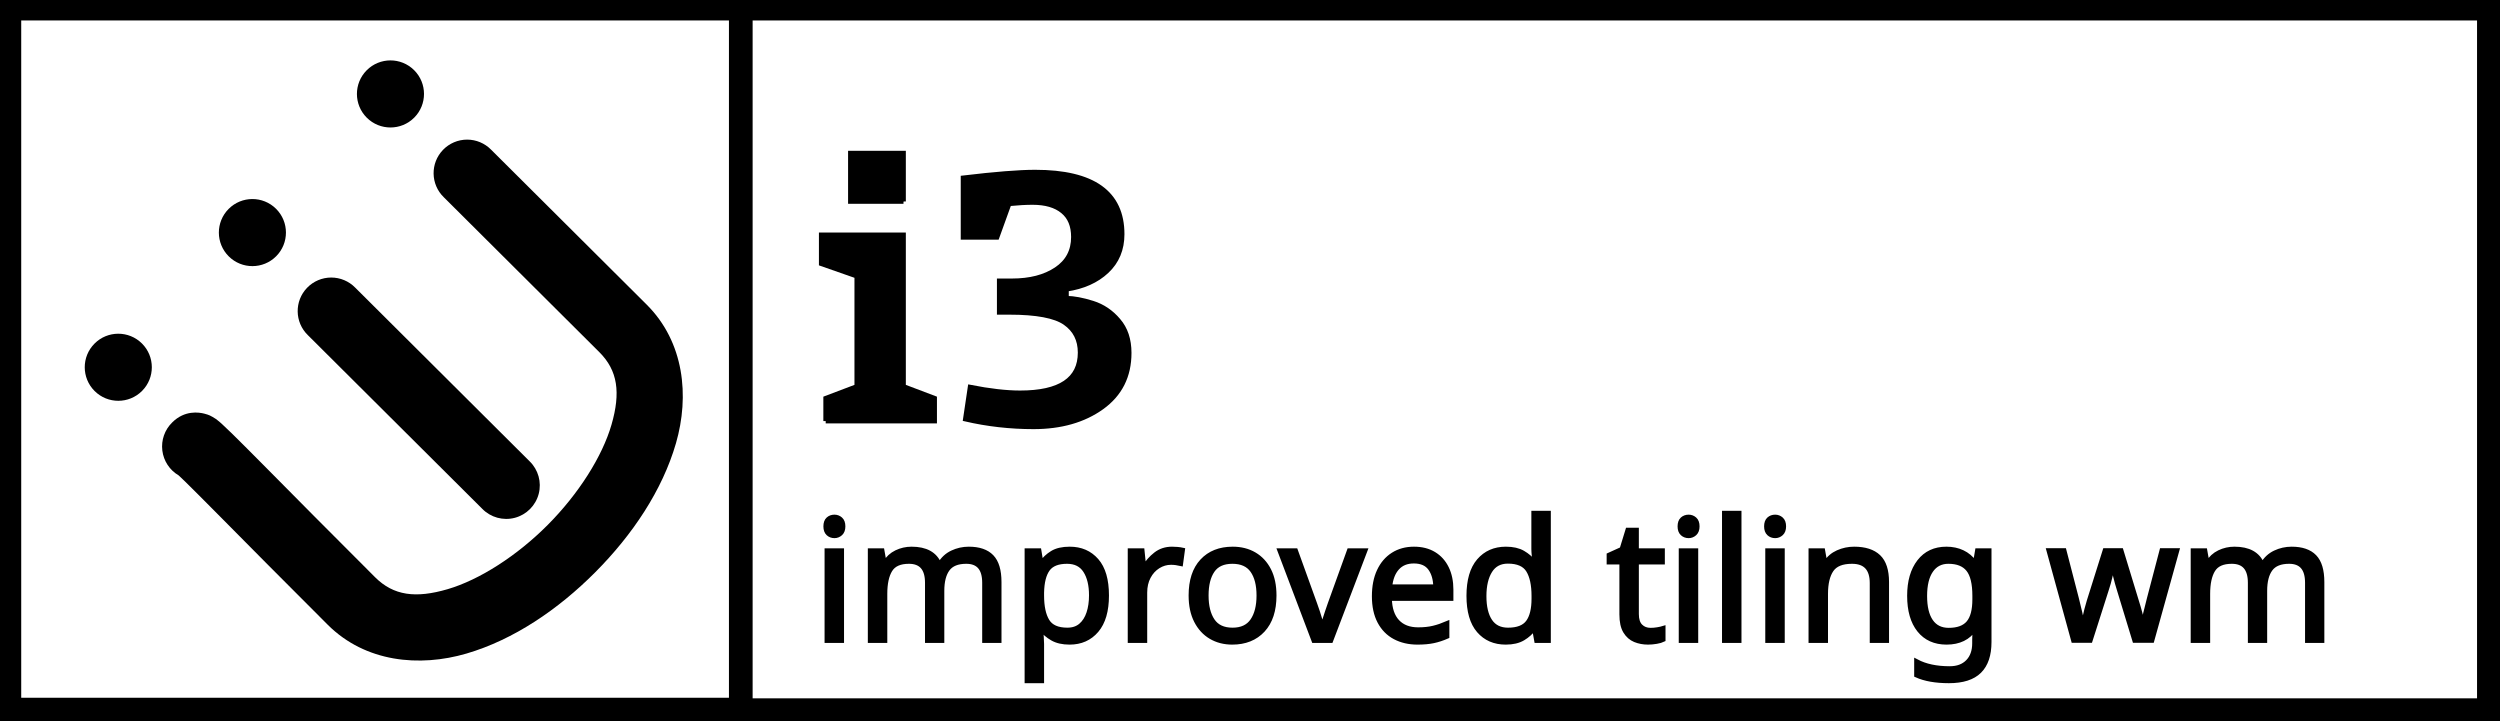
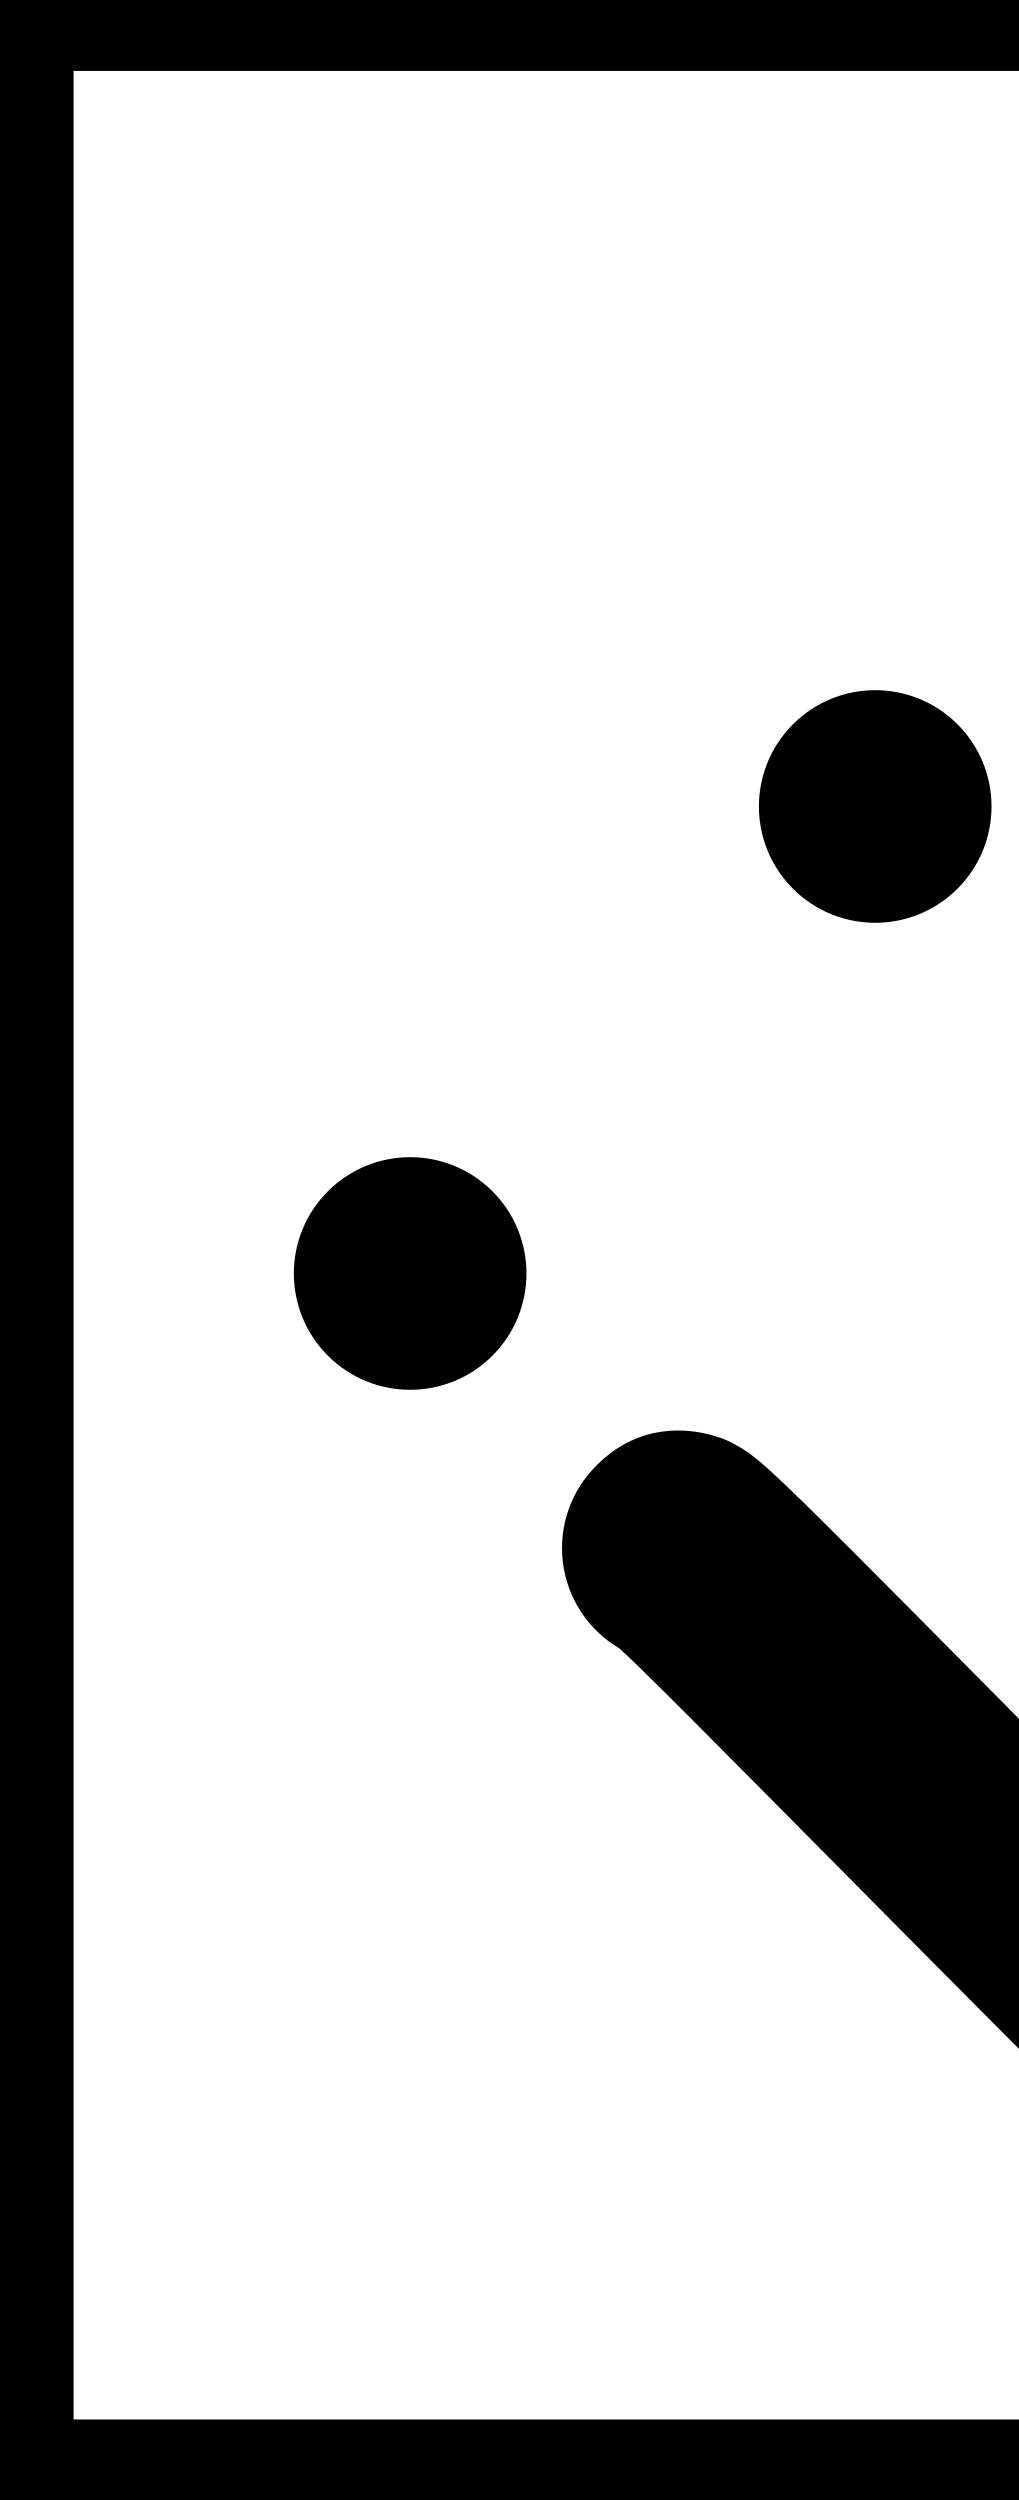
- <svg xmlns="http://www.w3.org/2000/svg" xmlns:xlink="http://www.w3.org/1999/xlink" width="8508.032" height="2453.625" id="svg2" version="1.1" style="position: absolute;/*! width: 1000px; */scale: 1;padding: 50%;background: #222;">
+ <svg xmlns="http://www.w3.org/2000/svg" xmlns:xlink="http://www.w3.org/1999/xlink" width="8508.032" height="2453.625" id="svg2" version="1.1" style="position: absolute; width: 1000px; scale: 1; padding: 50%;background: #222;">
  <defs id="defs4">
    <linearGradient id="linearGradient3750">
      <stop style="stop-color:#17273b;stop-opacity:1;" offset="0" id="stop3752" />
      <stop id="stop4356" offset="0.417" style="stop-color:#008cd4;stop-opacity:0.78;" />
      <stop style="stop-color:#6eb5de;stop-opacity:0.698;" offset="0.878" id="stop4358" />
      <stop style="stop-color:#88bfe5;stop-opacity:0.62;" offset="1" id="stop3754" />
    </linearGradient>
    <linearGradient id="linearGradient3284">
      <stop style="stop-color:#ffffff;stop-opacity:1;" offset="0" id="stop3286" />
      <stop style="stop-color:#ffffff;stop-opacity:0.752;" offset="1" id="stop3288" />
    </linearGradient>
    <linearGradient id="linearGradient3278">
      <stop id="stop3280" offset="0" style="stop-color:#33bff7;stop-opacity:0.38;" />
      <stop id="stop3282" offset="1" style="stop-color:#2d446b;stop-opacity:1;" />
    </linearGradient>
    <linearGradient id="linearGradient3272">
      <stop id="stop3274" offset="0" style="stop-color:#2596f6;stop-opacity:0.38;" />
      <stop id="stop3276" offset="1" style="stop-color:#2d446b;stop-opacity:1;" />
    </linearGradient>
    <linearGradient id="linearGradient3266">
      <stop id="stop3268" offset="0" style="stop-color:#189fff;stop-opacity:0.38;" />
      <stop id="stop3270" offset="1" style="stop-color:#010b2b;stop-opacity:1;" />
    </linearGradient>
    <linearGradient id="linearGradient3244">
      <stop id="stop3246" offset="0" style="stop-color:#419bff;stop-opacity:1;" />
      <stop id="stop3248" offset="1" style="stop-color:#002359;stop-opacity:1;" />
    </linearGradient>
    <linearGradient id="linearGradient3159">
      <stop style="stop-color:#33bff7;stop-opacity:0.38;" offset="0" id="stop3161" />
      <stop style="stop-color:#2d446b;stop-opacity:1;" offset="1" id="stop3163" />
    </linearGradient>
    <radialGradient xlink:href="#linearGradient3244" id="radialGradient3256" cx="344.735" cy="77.264" fx="344.735" fy="77.264" r="196.157" gradientTransform="matrix(-1.39796,-0.05336032,0.08355111,-2.188908,820.2046,272.0832)" gradientUnits="userSpaceOnUse" />
    <radialGradient xlink:href="#linearGradient3159" id="radialGradient3264" cx="140.336" cy="300.275" fx="140.336" fy="300.275" r="206.157" gradientTransform="matrix(0.6771172,-0.6830119,1.180279,1.170092,-161.8399,77.63916)" gradientUnits="userSpaceOnUse" />
    <radialGradient xlink:href="#linearGradient3284" id="radialGradient3290" cx="267.504" cy="337.127" fx="267.504" fy="337.127" r="77.845" gradientTransform="matrix(1,0,0,0.7430849,0,86.61301)" gradientUnits="userSpaceOnUse" />
    <linearGradient id="linearGradient3211">
      <stop id="stop3213" offset="0" style="stop-color: rgb(0, 160, 255); stop-opacity: 1;" />
      <stop id="stop3215" offset="1" style="stop-color: rgb(0, 37, 255); stop-opacity: 1;" />
    </linearGradient>
    <radialGradient xlink:href="#linearGradient3284" id="radialGradient3416" cx="119.964" cy="229.29" fx="119.964" fy="229.29" r="203.195" gradientTransform="matrix(0.7210805,2.116814,-1.472224,0.5015047,347.5303,-320.9409)" gradientUnits="userSpaceOnUse" />
    <radialGradient xlink:href="#linearGradient3284" id="radialGradient3734" gradientUnits="userSpaceOnUse" gradientTransform="matrix(0.7210805,2.116814,-1.472224,0.5015047,347.5303,-320.9409)" cx="119.964" cy="229.29" fx="119.964" fy="229.29" r="203.195" />
    <radialGradient xlink:href="#linearGradient3284" id="radialGradient3736" gradientUnits="userSpaceOnUse" gradientTransform="matrix(0.7210805,2.116814,-1.472224,0.5015047,347.5303,-320.9409)" cx="119.964" cy="229.29" fx="119.964" fy="229.29" r="203.195" />
    <radialGradient xlink:href="#linearGradient3750" id="radialGradient3758" cx="390.697" cy="258.924" fx="390.697" fy="258.924" r="32.031" gradientTransform="matrix(4.029242,-5.597418,5.16954,3.721239,-2510.981,1613.155)" gradientUnits="userSpaceOnUse" />
    <radialGradient xlink:href="#linearGradient3750" id="radialGradient3760" cx="59.047" cy="248.227" fx="59.047" fy="248.227" r="197.156" gradientTransform="matrix(1.710592,-0.04370519,0.03334715,1.305186,-58.59313,-250.1832)" gradientUnits="userSpaceOnUse" />
    <radialGradient xlink:href="#linearGradient3750" id="radialGradient3762" cx="192.64" cy="282.404" fx="192.64" fy="282.404" r="133.094" gradientTransform="matrix(1.008123,0.4493093,-1.052932,2.362481,273.1372,-455.1214)" gradientUnits="userSpaceOnUse" />
    <radialGradient xlink:href="#linearGradient3750" id="radialGradient4344" gradientUnits="userSpaceOnUse" gradientTransform="matrix(5.747853,-0.5889281,0.4834745,4.718643,-260.9833,-919.446)" cx="24" cy="280.454" fx="24" fy="280.454" r="65.062" />
    <linearGradient xlink:href="#linearGradient3750" id="linearGradient4354" x1="-125.596" y1="-100.477" x2="-5.288" y2="-100.477" gradientUnits="userSpaceOnUse" />
  </defs>
  <g id="layer4" style="display:inline;opacity:1" transform="translate(-403.1633,2196.616)">
    <path style="display:inline;opacity:1;fill:#000000;fill-opacity:1;fill-rule:nonzero;stroke:none;stroke-width:1.001;stroke-opacity:1" d="m 403.126,-2196.803 v 2454 h 2558.926 v -2454 z m 72.254,69.794 H 2883.913 V 177.97 H 475.38 Z" id="rect2383" />
    <path style="display:inline;opacity:1;fill:#000000;fill-opacity:1;fill-rule:nonzero;stroke:none;stroke-opacity:1" d="m 2886.27,-2196.616 4,2453.699 h 6024.926 l -4,-2453.699 z m 78.254,69.615 H 8833.057 V 180.06 H 2964.524 Z" id="rect2383-3" />
  </g>
  <g id="layer1" style="display:inline;opacity:1" transform="translate(-403.1633,2196.616)">
    <g transform="matrix(2.6849,-2.69612,2.69612,2.6849,536.8863,-838.563)" style="opacity:1;fill:#000000;fill-opacity:1;stroke:#000000;stroke-opacity:1;stroke-width:4.205;stroke-miterlimit:4;stroke-dasharray:none;paint-order:markers fill stroke" id="g3394" />
    <g style="font-style:normal;font-variant:normal;font-weight:normal;font-stretch:normal;font-size:110.962px;line-height:125%;font-family:Union;-inkscape-font-specification:Union;text-align:start;letter-spacing:0px;word-spacing:0px;text-anchor:start;opacity:1;fill:#000000;fill-opacity:1;stroke:#000000;stroke-width:16;stroke-miterlimit:4;stroke-dasharray:none;stroke-opacity:1;paint-order:markers fill stroke" id="text3058" transform="translate(-200,408.7105)">
      <path d="m 3677.907,-1919.728 h -180.561 v -164.4 h 180.561 v 164.4 m -264.712,747.323 v -77.463 l 105.885,-40.125 v -375.612 l -120.931,-42.354 v -98.083 h 279.759 v 516.049 l 105.885,40.125 v 77.463 h -370.597" style="font-weight:bold;font-size:1141.326px;-inkscape-font-specification:'Union Bold';fill:#000000;fill-opacity:1;stroke:#000000;stroke-width:16;stroke-miterlimit:4;stroke-dasharray:none;stroke-opacity:1;paint-order:markers fill stroke" id="path3076" />
      <path d="m 4037.358,-1911.926 -41.239,114.244 h -115.359 v -202.296 c 109.228,-13.002 190.964,-19.504 245.207,-19.505 197.28,8e-4 295.919,70.405 295.92,211.212 -6e-4,51.271 -17.462,93.253 -52.385,125.947 -34.552,32.323 -80.25,52.757 -137.093,61.302 v 30.651 c 25.263,0.372 54.985,5.945 89.166,16.719 34.18,10.775 63.344,30.465 87.494,59.072 24.52,28.236 36.78,65.017 36.781,110.343 -6e-4,78.764 -31.023,140.437 -93.067,185.02 -61.674,44.212 -139.137,66.317 -232.389,66.317 -79.135,0 -156.412,-8.731 -231.832,-26.193 l 16.161,-108.671 c 66.131,13.003 122.789,19.505 169.973,19.505 136.35,10e-5 204.524,-45.697 204.525,-137.093 -5e-4,-43.84 -17.091,-77.648 -51.27,-101.427 -34.181,-23.777 -97.34,-35.666 -189.478,-35.666 h -34.552 v -106.999 h 43.468 c 61.301,4e-4 111.457,-13.003 150.468,-39.01 39.01,-26.006 58.515,-62.787 58.515,-110.343 -5e-4,-38.638 -12.075,-67.803 -36.224,-87.494 -24.149,-20.062 -58.516,-30.093 -103.098,-30.093 -22.663,7e-4 -49.227,1.487 -79.692,4.458" style="font-weight:bold;font-size:1141.326px;-inkscape-font-specification:'Union Bold';fill:#000000;fill-opacity:1;stroke:#000000;stroke-width:16;stroke-miterlimit:4;stroke-dasharray:none;stroke-opacity:1;paint-order:markers fill stroke" id="path3078" />
    </g>
    <text xml:space="preserve" style="font-style:normal;font-variant:normal;font-weight:normal;font-stretch:normal;line-height:0%;font-family:Union;-inkscape-font-specification:Union;text-align:start;letter-spacing:0px;word-spacing:0px;text-anchor:start;opacity:1;fill:#000000;fill-opacity:1;stroke:#000000;stroke-width:16;stroke-miterlimit:4;stroke-dasharray:none;stroke-opacity:1;paint-order:markers fill stroke;" x="3168.86" y="-16.559" id="text3062">
      <tspan x="3168.86" y="-16.559" style="font-size:570.663px;line-height:1.25;fill:#000000;fill-opacity:1;stroke:#000000;stroke-width:16;stroke-miterlimit:4;stroke-dasharray:none;stroke-opacity:1;paint-order:markers fill stroke;" id="tspan3063">improved tiling wm</tspan>
    </text>
  </g>
  <g id="layer3" style="display:inline;opacity:1" transform="translate(-403.1633,2196.616)">
    <path style="color:#000000;display:inline;overflow:visible;visibility:visible;opacity:1;fill:#000000;fill-opacity:1;fill-rule:evenodd;stroke:none;stroke-width:60;marker:none;enable-background:accumulate" d="m 1910.9,-1686.672 c -43.801,45.286 -42.634,117.494 2.606,161.342 0,0 235.239,234.261 529.282,527.08 62.839,62.578 72.972,137.733 41.545,246.601 -31.428,108.868 -112.772,236.591 -217.22,341.476 -104.448,104.885 -231.832,186.761 -340.568,218.642 -108.736,31.882 -183.932,22.062 -246.772,-40.516 -146.597,-145.987 -277.474,-278.689 -372.662,-374.635 -47.594,-47.973 -86.113,-86.705 -113.912,-113.941 -13.9,-13.618 -24.903,-24.104 -34.372,-32.719 -4.735,-4.307 -8.606,-7.835 -15.245,-13 -3.319,-2.583 -6.415,-5.486 -16.671,-11.232 -5.128,-2.873 -11.27,-6.998 -28.611,-11.375 -17.34,-4.377 -66.517,-12.741 -109.24,30.16 -25.419,24.876 -37.793,60.178 -33.466,95.479 4.327,35.302 24.859,66.571 55.534,84.571 5.645,5.283 12.088,11.196 22.325,21.225 25.928,25.403 64.243,63.904 111.637,111.676 94.788,95.543 226.143,228.726 373.588,375.558 128.288,127.754 312.047,144.748 472.138,97.808 160.092,-46.939 311.493,-149.51 438.062,-276.608 126.569,-127.098 228.507,-278.926 274.779,-439.212 46.272,-160.286 28.512,-343.972 -99.776,-471.726 -294.043,-292.819 -529.282,-527.08 -529.282,-527.08 -21.551,-22.051 -51.106,-34.447 -81.94,-34.367 -30.834,0.079 -60.324,12.629 -81.76,34.792 z" id="path2405" />
    <path style="display:inline;opacity:1;fill:#000000;fill-opacity:1;fill-rule:evenodd;stroke:none" d="m 1448.352,-1217.304 c -43.8,45.286 -42.634,117.494 2.607,161.342 l 593.399,590.93 c 28.759,29.461 71.153,41.154 110.948,30.603 39.795,-10.551 70.827,-41.712 81.212,-81.551 10.385,-39.839 -1.485,-82.184 -31.066,-110.819 l -593.399,-590.93 c -21.552,-22.051 -51.106,-34.447 -81.94,-34.367 -30.834,0.079 -60.324,12.629 -81.76,34.792 z" id="path3179" />
    <circle style="color:#000000;display:inline;overflow:visible;visibility:visible;opacity:1;fill:#000000;fill-opacity:1;fill-rule:evenodd;stroke:none;stroke-width:124.982;marker:none;enable-background:accumulate" id="path3181" transform="matrix(2.6849,-2.69612,2.69612,2.6849,509.9251,-865.4119)" cx="70" cy="40" r="30" />
    <circle transform="matrix(2.6849,-2.69612,2.69612,2.6849,966.3581,-1323.752)" id="path3183" style="color:#000000;display:inline;overflow:visible;visibility:visible;opacity:1;fill:#000000;fill-opacity:1;fill-rule:evenodd;stroke:none;stroke-width:124.982;marker:none;enable-background:accumulate" cx="70" cy="40" r="30" />
    <circle style="color:#000000;display:inline;overflow:visible;visibility:visible;opacity:1;fill:#000000;fill-opacity:1;fill-rule:evenodd;stroke:none;stroke-width:124.982;marker:none;enable-background:accumulate" id="path3185" transform="matrix(2.6849,-2.69612,2.69612,2.6849,1436.216,-1795.573)" cx="70" cy="40" r="30" />
  </g>
</svg>
